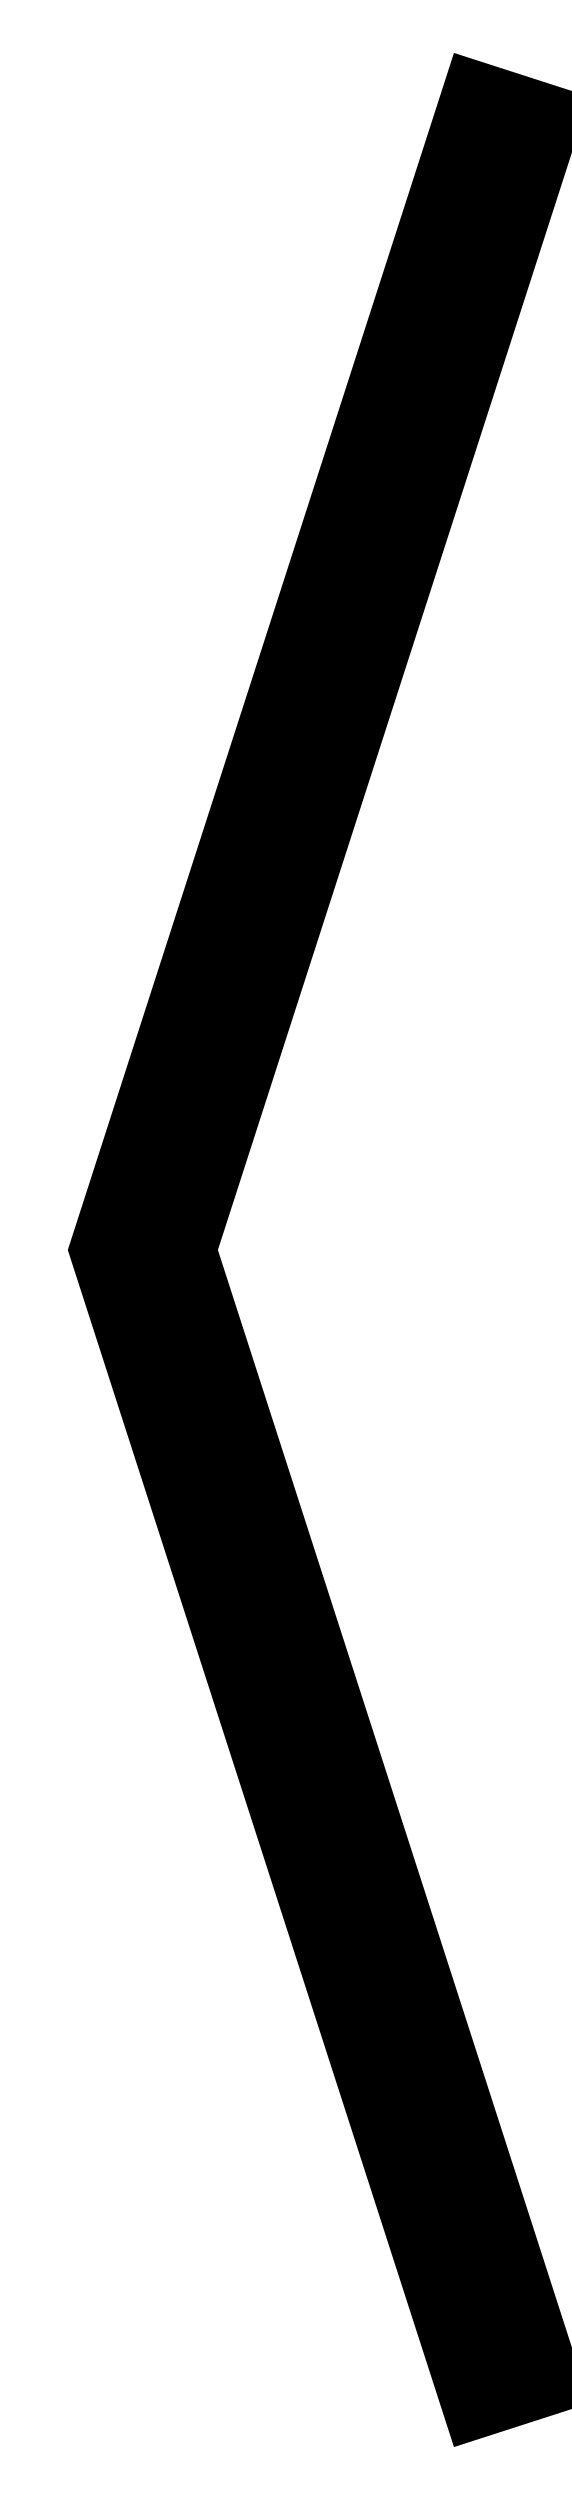
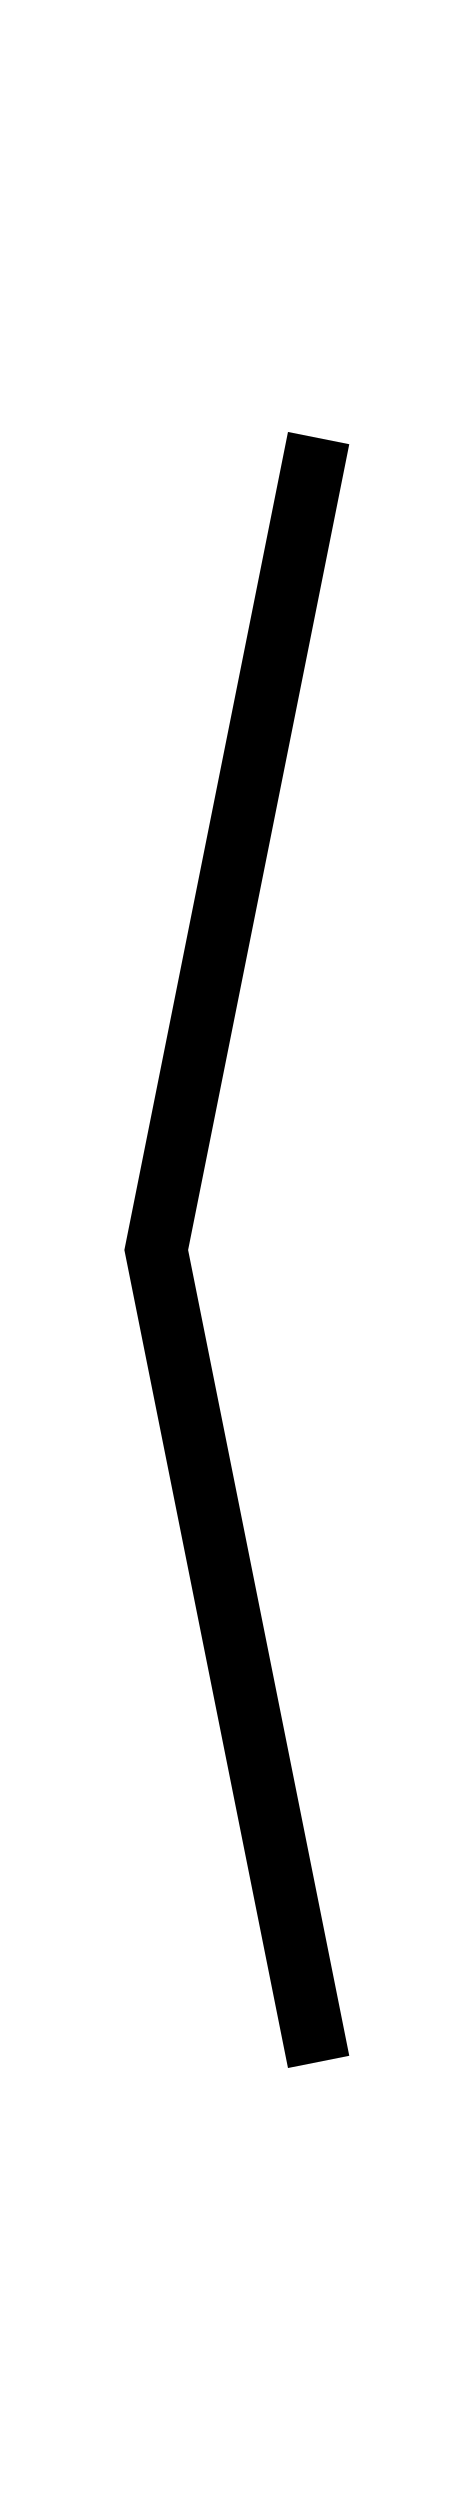
- <svg xmlns="http://www.w3.org/2000/svg" width="8px" height="35px" viewBox="0 0 8 35" version="1.1">
+ <svg xmlns="http://www.w3.org/2000/svg" width="15px" height="80px" viewBox="0 0 15 80" version="1.1">
  <defs />
  <g id="Page-1" stroke="none" stroke-width="1" fill="none" fill-rule="evenodd" stroke-linecap="square">
    <g id="Left" stroke-width="2" stroke="#000000">
-       <polyline id="Line" transform="translate(4.5, 17.5) scale(-1, 1) translate(-4.5, -17.5) " points="2 2 7 17.5 2 33" />
+       <polyline id="Line" transform="translate(7.5, 40) scale(-1, 1) translate(-7.5, -40) " points="5 15 10 40 5 65" />
    </g>
  </g>
</svg>
